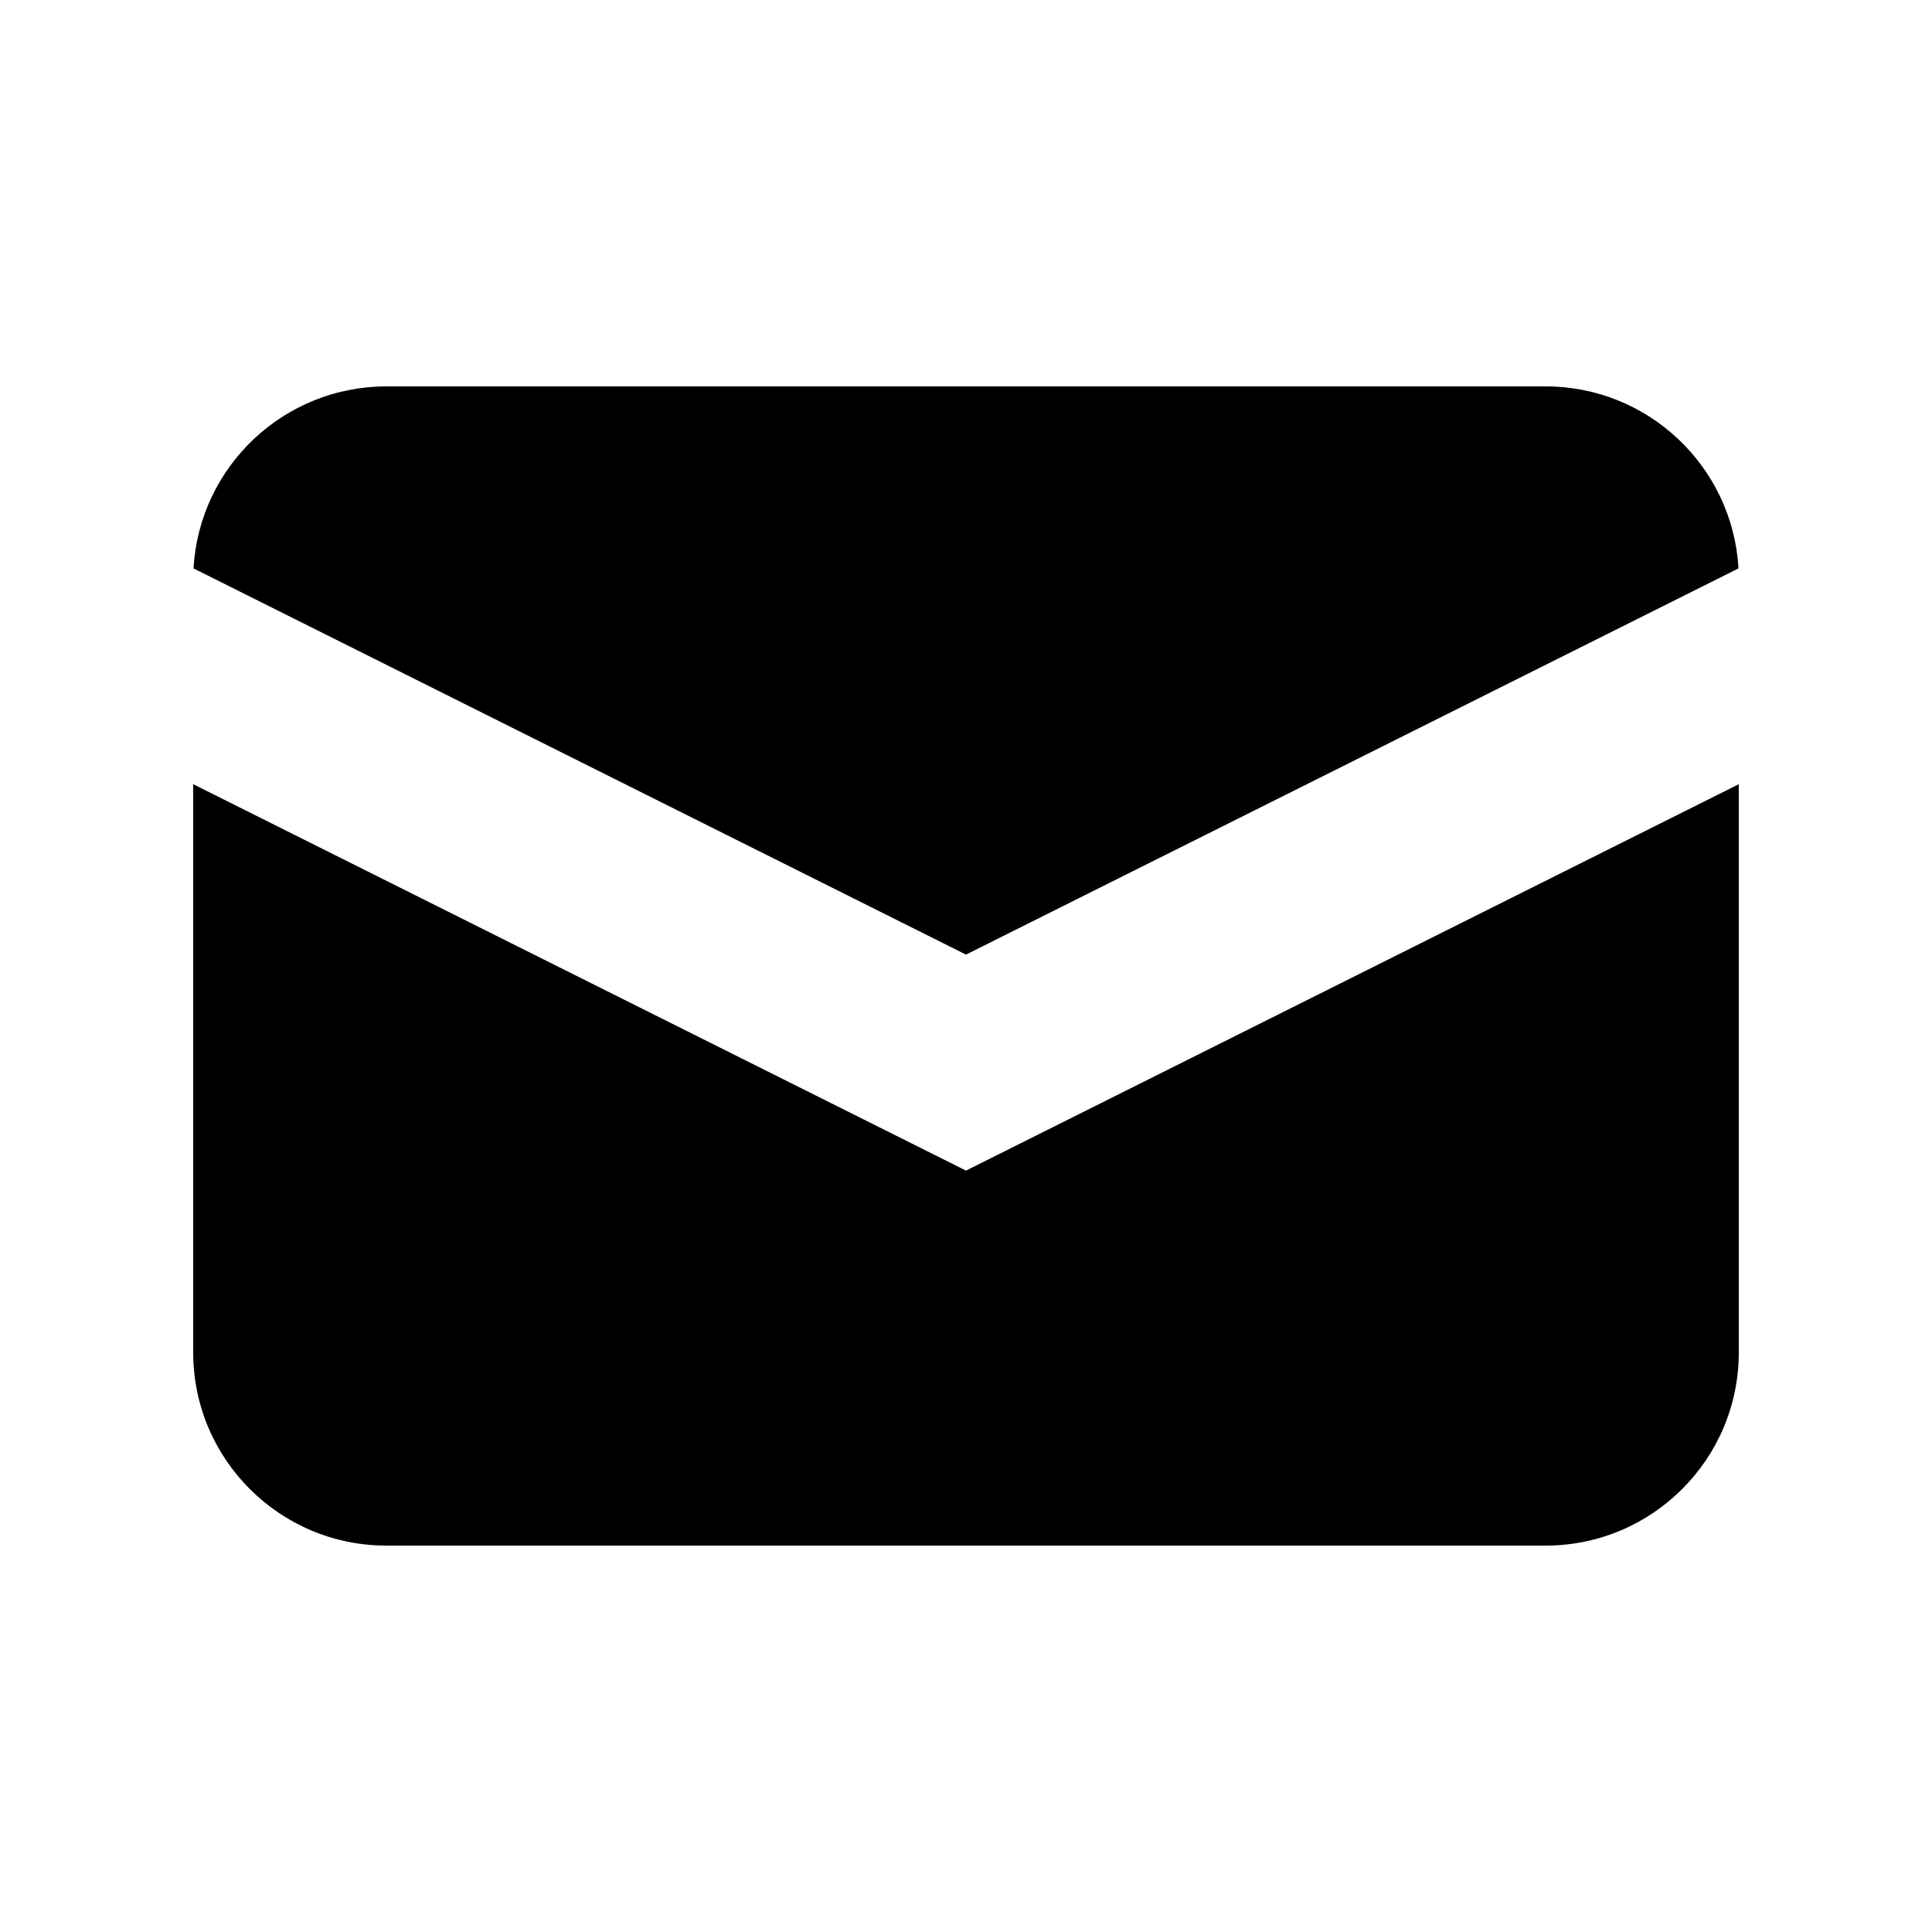
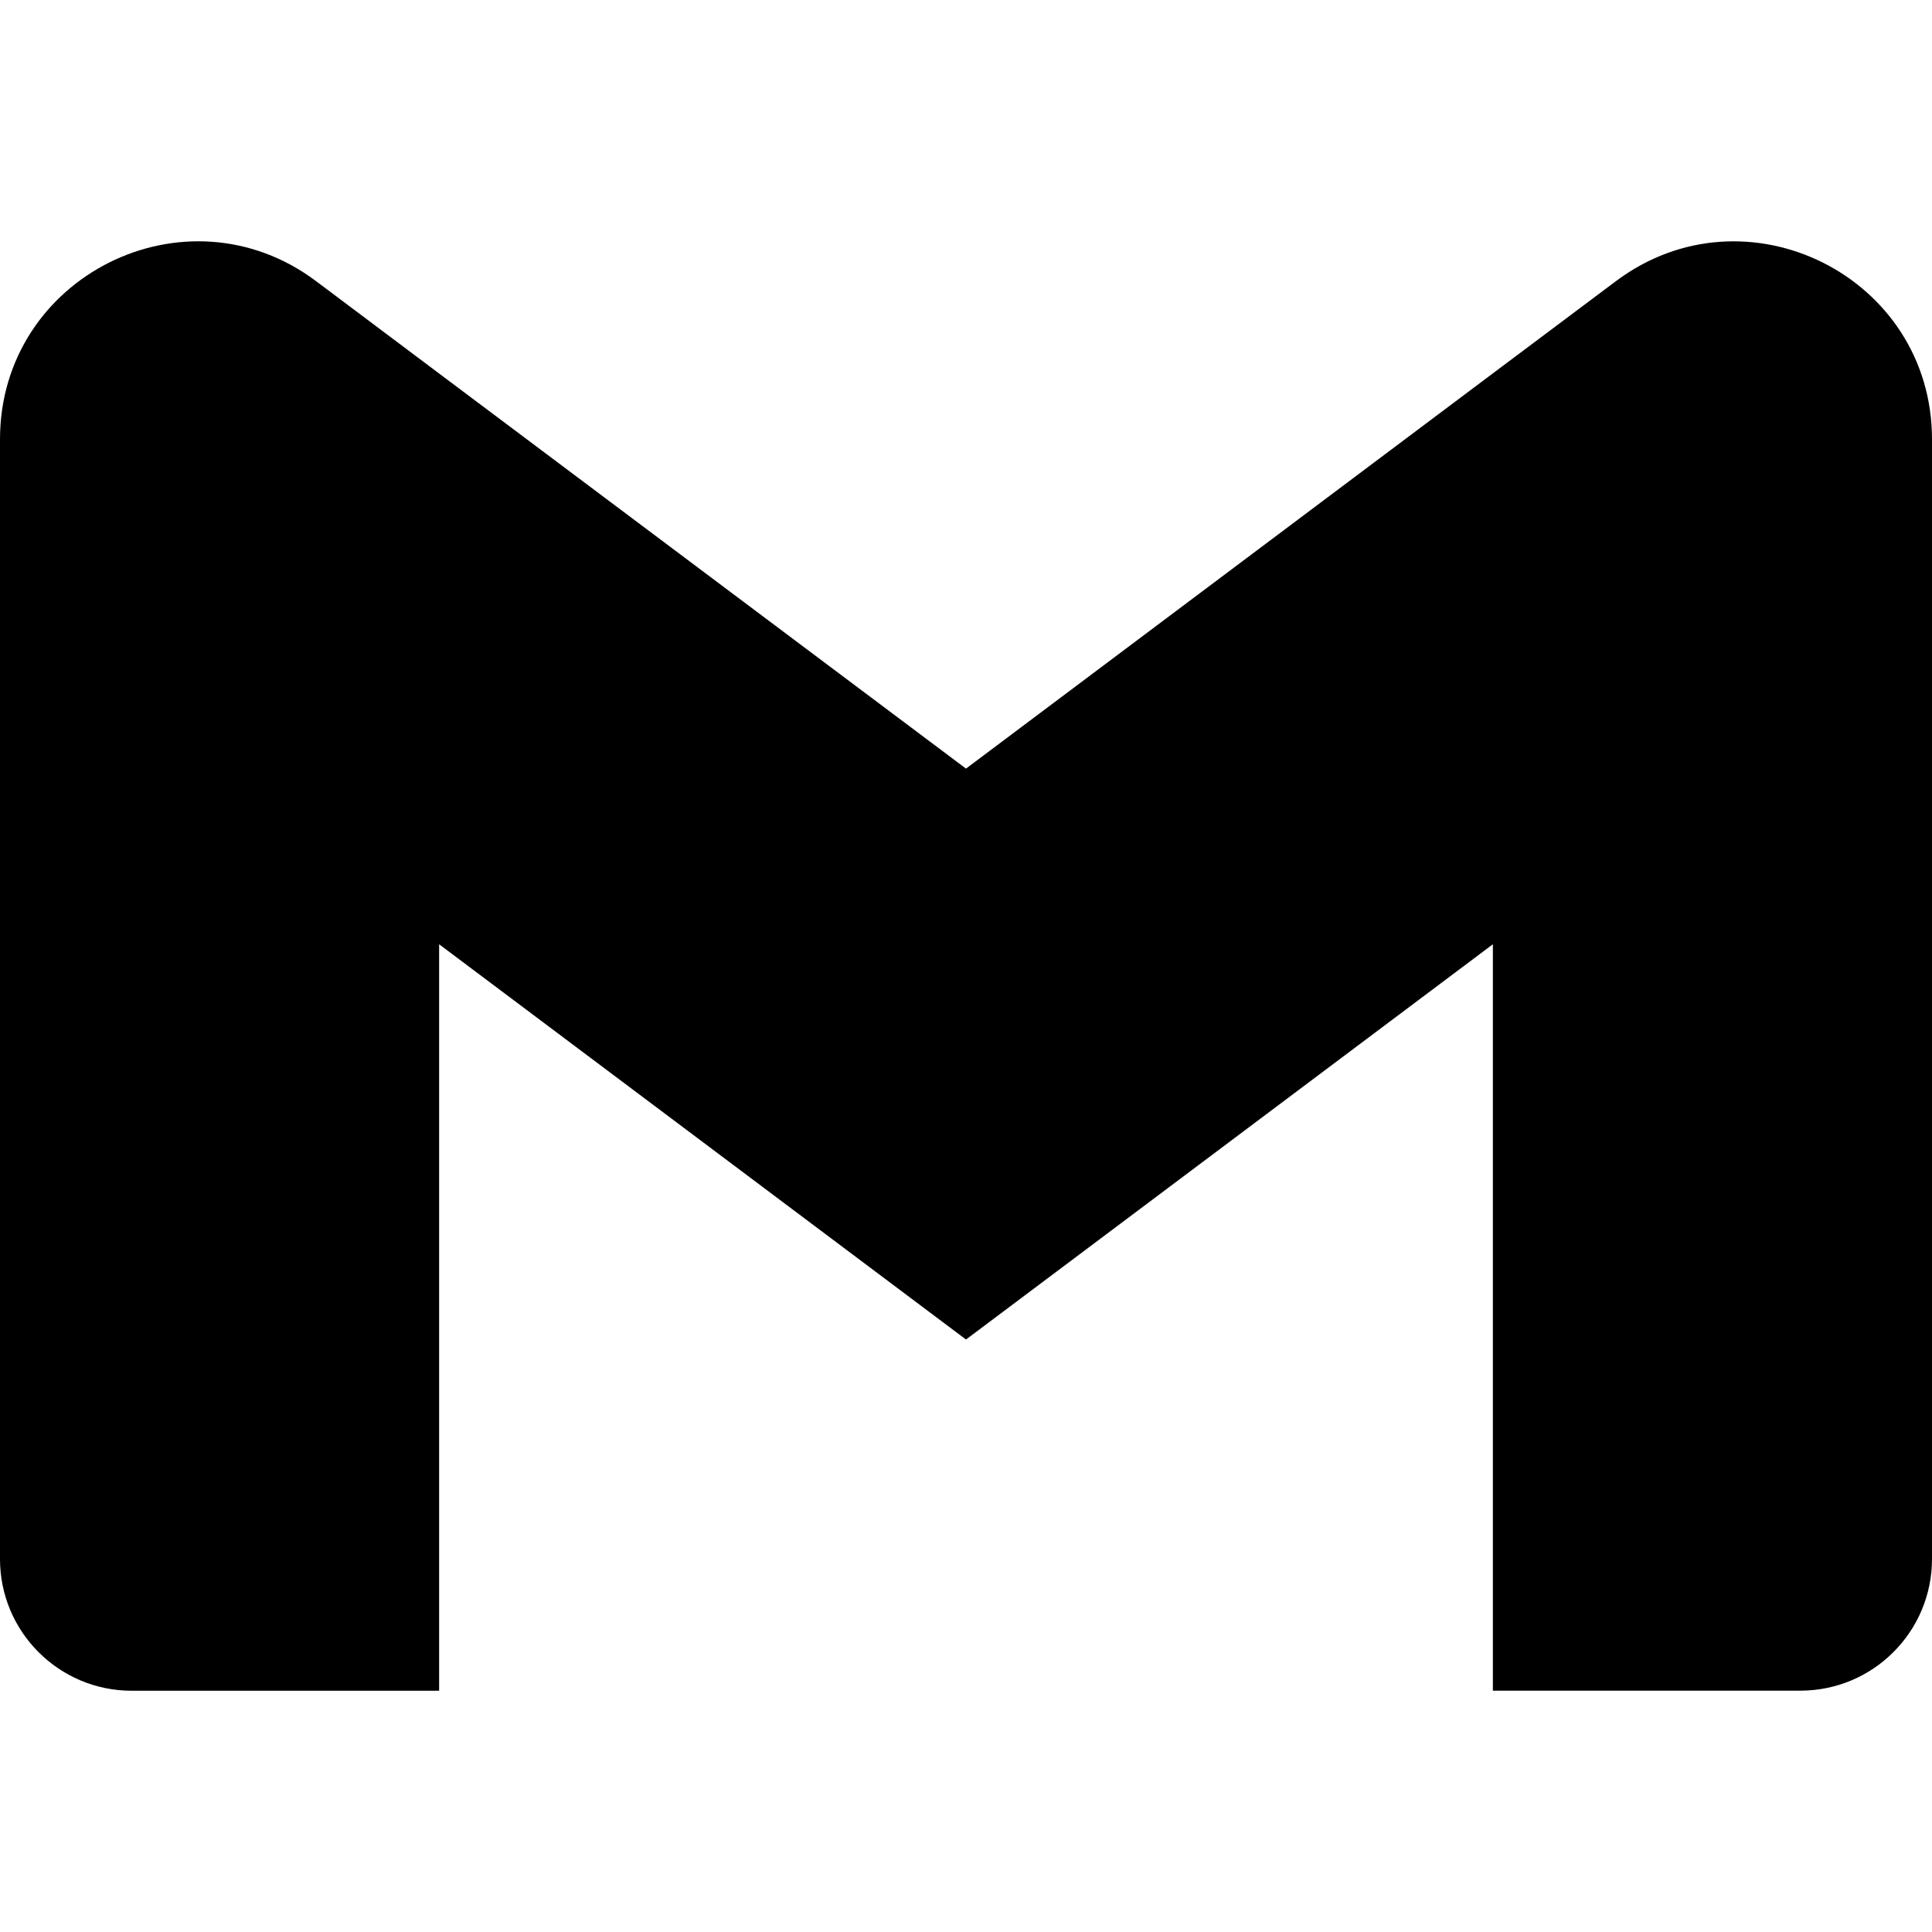
- <svg xmlns="http://www.w3.org/2000/svg" viewBox="0 0 20 20">
-   <path d="M2.003 5.884L10 9.882l7.997-3.998A2 2 0 0016 4H4a2 2 0 00-1.997 1.884z" />
-   <path d="M18 8.118l-8 4-8-4V14a2 2 0 002 2h12a2 2 0 002-2V8.118z" />
+ <svg xmlns="http://www.w3.org/2000/svg" role="img" viewBox="0 0 24 24">
+   <path d="M24 5.457v13.909c0 .904-.732 1.636-1.636 1.636h-3.819V11.73L12 16.64l-6.545-4.91v9.273H1.636A1.636 1.636 0 0 1 0 19.366V5.457c0-2.023 2.309-3.178 3.927-1.964L5.455 4.64 12 9.548l6.545-4.91 1.528-1.145C21.69 2.28 24 3.434 24 5.457z" />
</svg>
